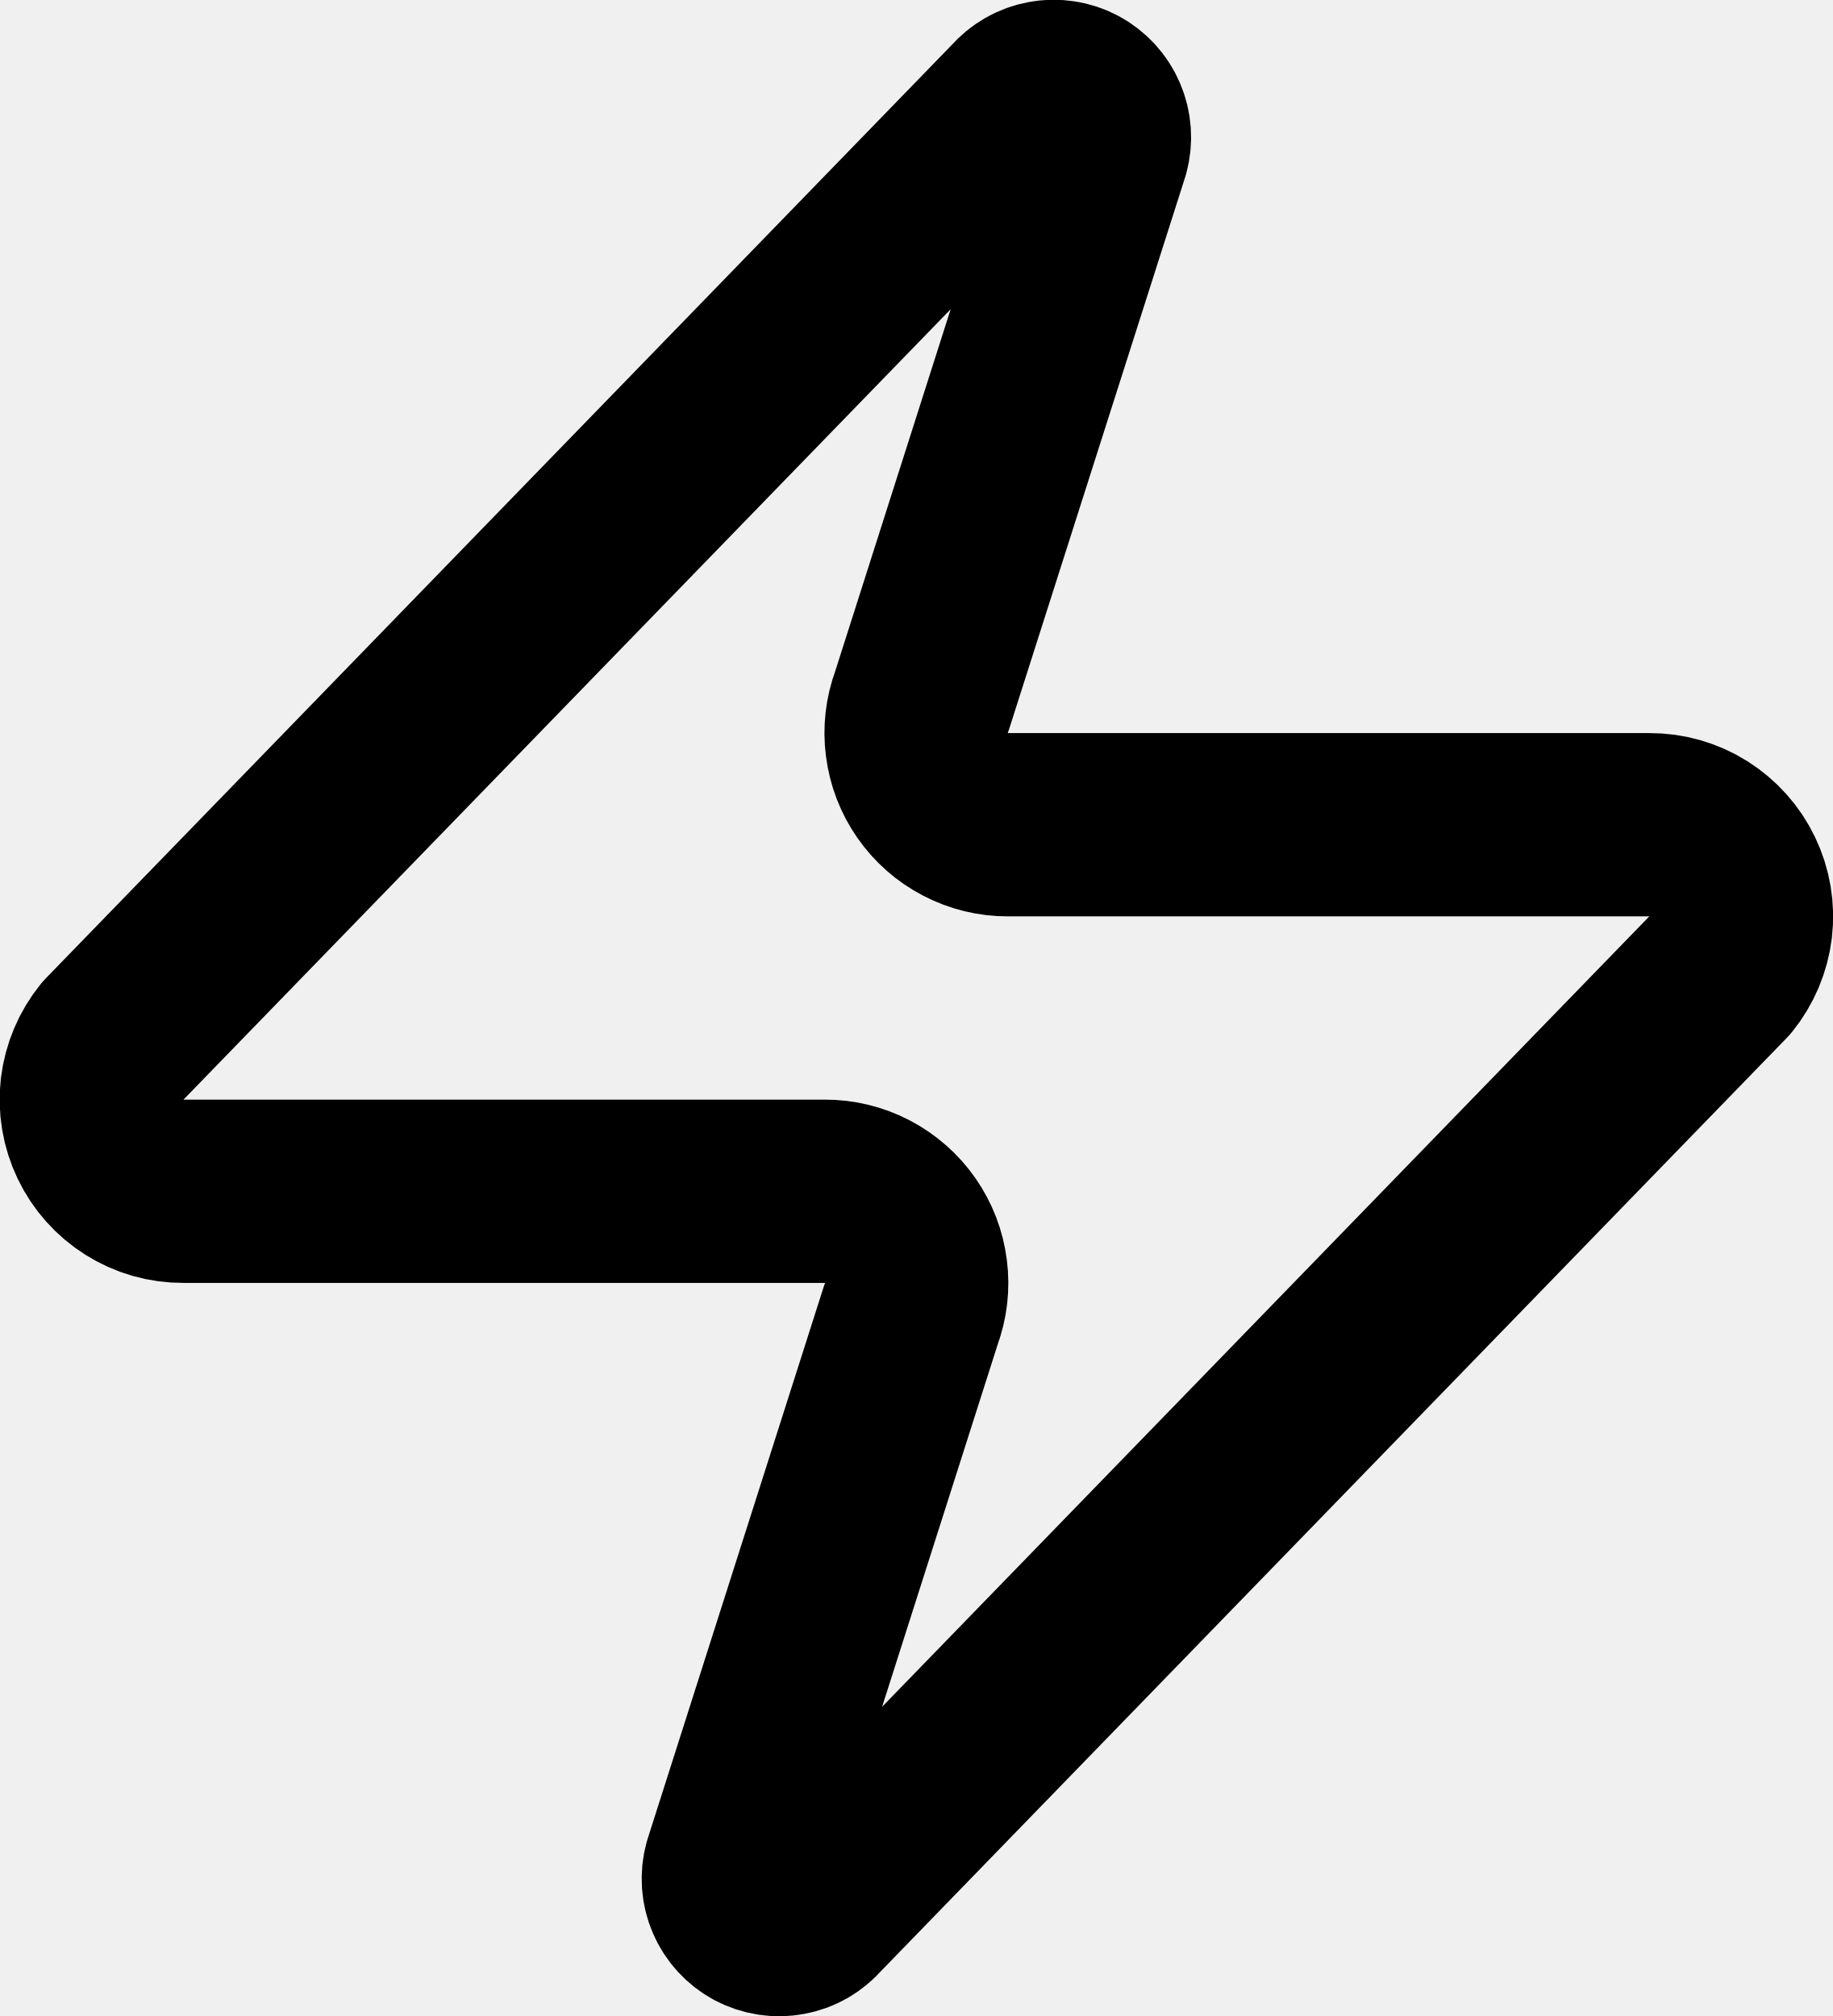
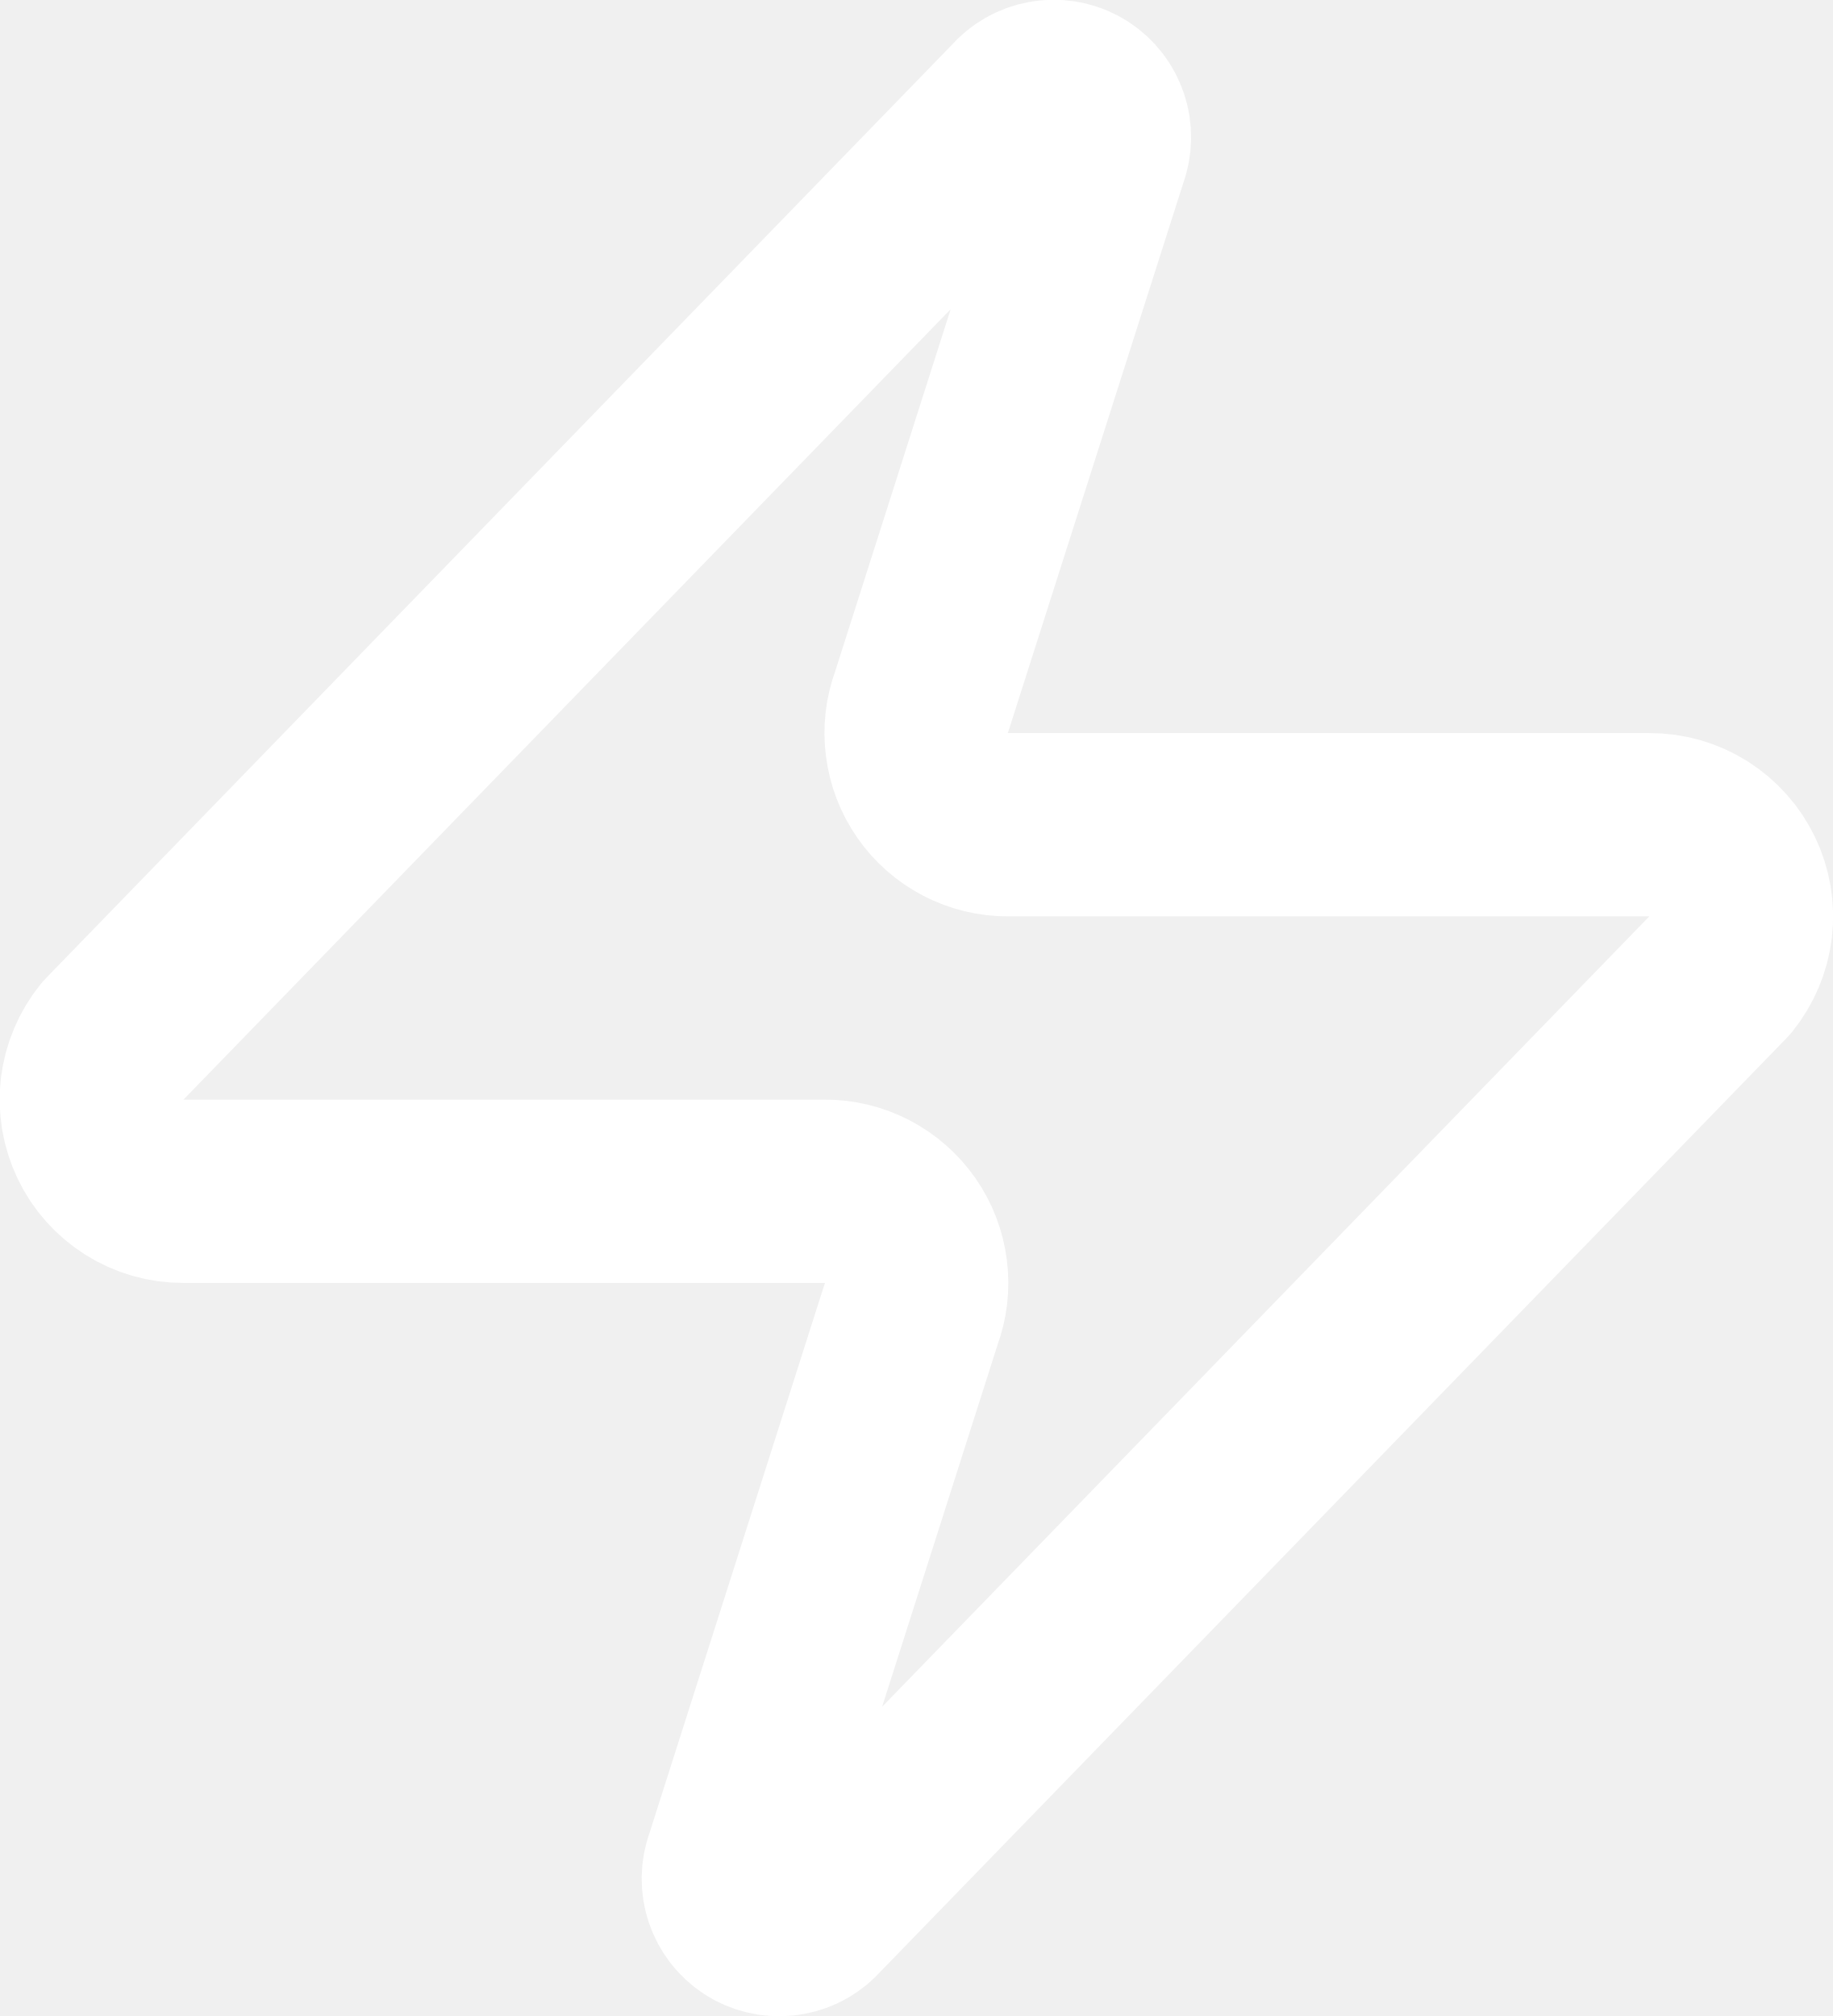
<svg xmlns="http://www.w3.org/2000/svg" width="20" height="22" viewBox="0 0 20 22" fill="none">
-   <path d="M2 13C1.811 13.001 1.625 12.948 1.465 12.847C1.305 12.746 1.176 12.602 1.095 12.432C1.013 12.261 0.981 12.071 1.003 11.883C1.026 11.695 1.101 11.517 1.22 11.37L11.12 1.17C11.194 1.084 11.296 1.026 11.407 1.006C11.518 0.985 11.634 1.003 11.734 1.056C11.834 1.11 11.913 1.196 11.957 1.3C12.002 1.404 12.01 1.521 11.98 1.63L10.06 7.65C10.003 7.802 9.984 7.965 10.005 8.125C10.025 8.285 10.084 8.439 10.176 8.571C10.268 8.704 10.392 8.813 10.535 8.887C10.679 8.962 10.838 9.001 11 9H18C18.189 8.999 18.375 9.052 18.535 9.153C18.695 9.254 18.824 9.398 18.905 9.568C18.987 9.739 19.019 9.929 18.997 10.117C18.974 10.305 18.899 10.483 18.78 10.63L8.88 20.83C8.806 20.916 8.705 20.974 8.593 20.994C8.481 21.015 8.366 20.997 8.266 20.944C8.166 20.89 8.087 20.804 8.043 20.7C7.998 20.596 7.99 20.479 8.02 20.37L9.94 14.35C9.997 14.198 10.016 14.036 9.995 13.875C9.975 13.714 9.916 13.561 9.824 13.429C9.731 13.296 9.608 13.188 9.465 13.113C9.321 13.038 9.162 12.999 9 13H2Z" stroke="black" stroke-width="2" stroke-linecap="round" stroke-linejoin="round" />
+   <path d="M2 13C1.811 13.001 1.625 12.948 1.465 12.847C1.305 12.746 1.176 12.602 1.095 12.432C1.013 12.261 0.981 12.071 1.003 11.883C1.026 11.695 1.101 11.517 1.22 11.37L11.12 1.17C11.194 1.084 11.296 1.026 11.407 1.006C11.518 0.985 11.634 1.003 11.734 1.056C11.834 1.11 11.913 1.196 11.957 1.3C12.002 1.404 12.01 1.521 11.98 1.63L10.06 7.65C10.003 7.802 9.984 7.965 10.005 8.125C10.025 8.285 10.084 8.439 10.176 8.571C10.268 8.704 10.392 8.813 10.535 8.887C10.679 8.962 10.838 9.001 11 9H18C18.189 8.999 18.375 9.052 18.535 9.153C18.695 9.254 18.824 9.398 18.905 9.568C18.987 9.739 19.019 9.929 18.997 10.117C18.974 10.305 18.899 10.483 18.78 10.63L8.88 20.83C8.806 20.916 8.705 20.974 8.593 20.994C8.481 21.015 8.366 20.997 8.266 20.944C8.166 20.89 8.087 20.804 8.043 20.7C7.998 20.596 7.99 20.479 8.02 20.37L9.94 14.35C9.997 14.198 10.016 14.036 9.995 13.875C9.975 13.714 9.916 13.561 9.824 13.429C9.731 13.296 9.608 13.188 9.465 13.113C9.321 13.038 9.162 12.999 9 13H2Z" stroke="white" stroke-width="2" stroke-linecap="round" stroke-linejoin="round" />
</svg>
